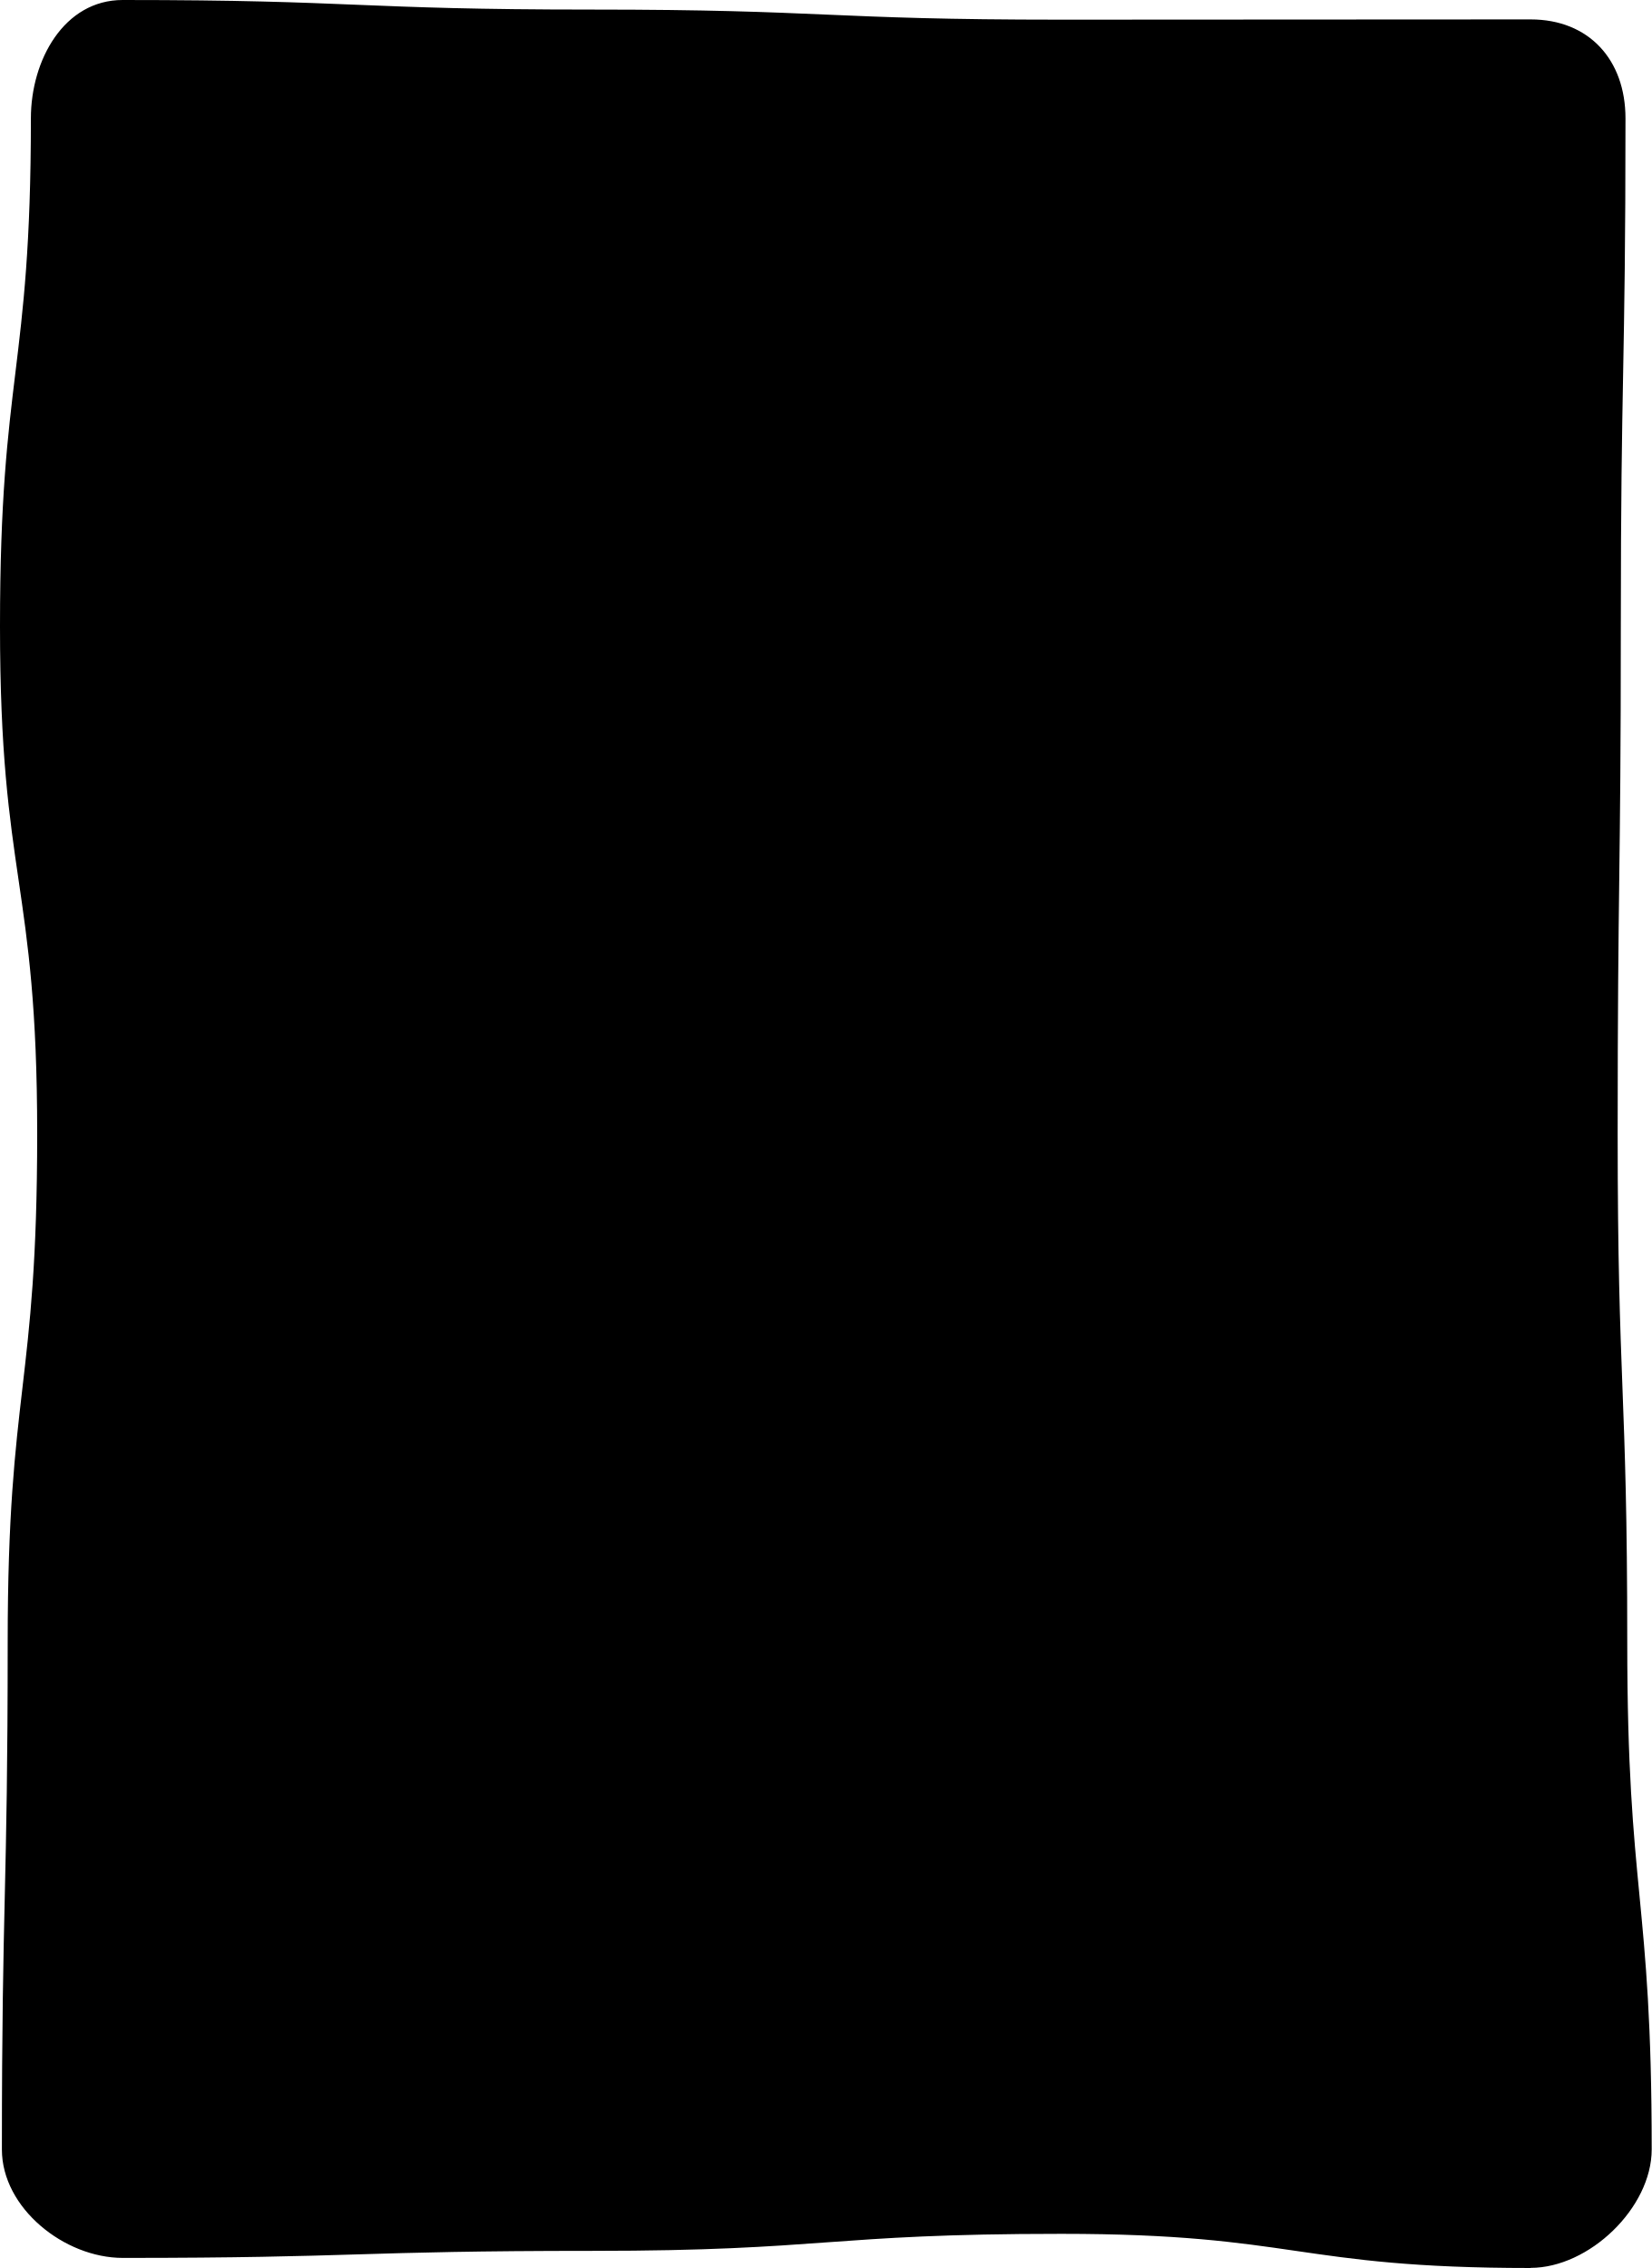
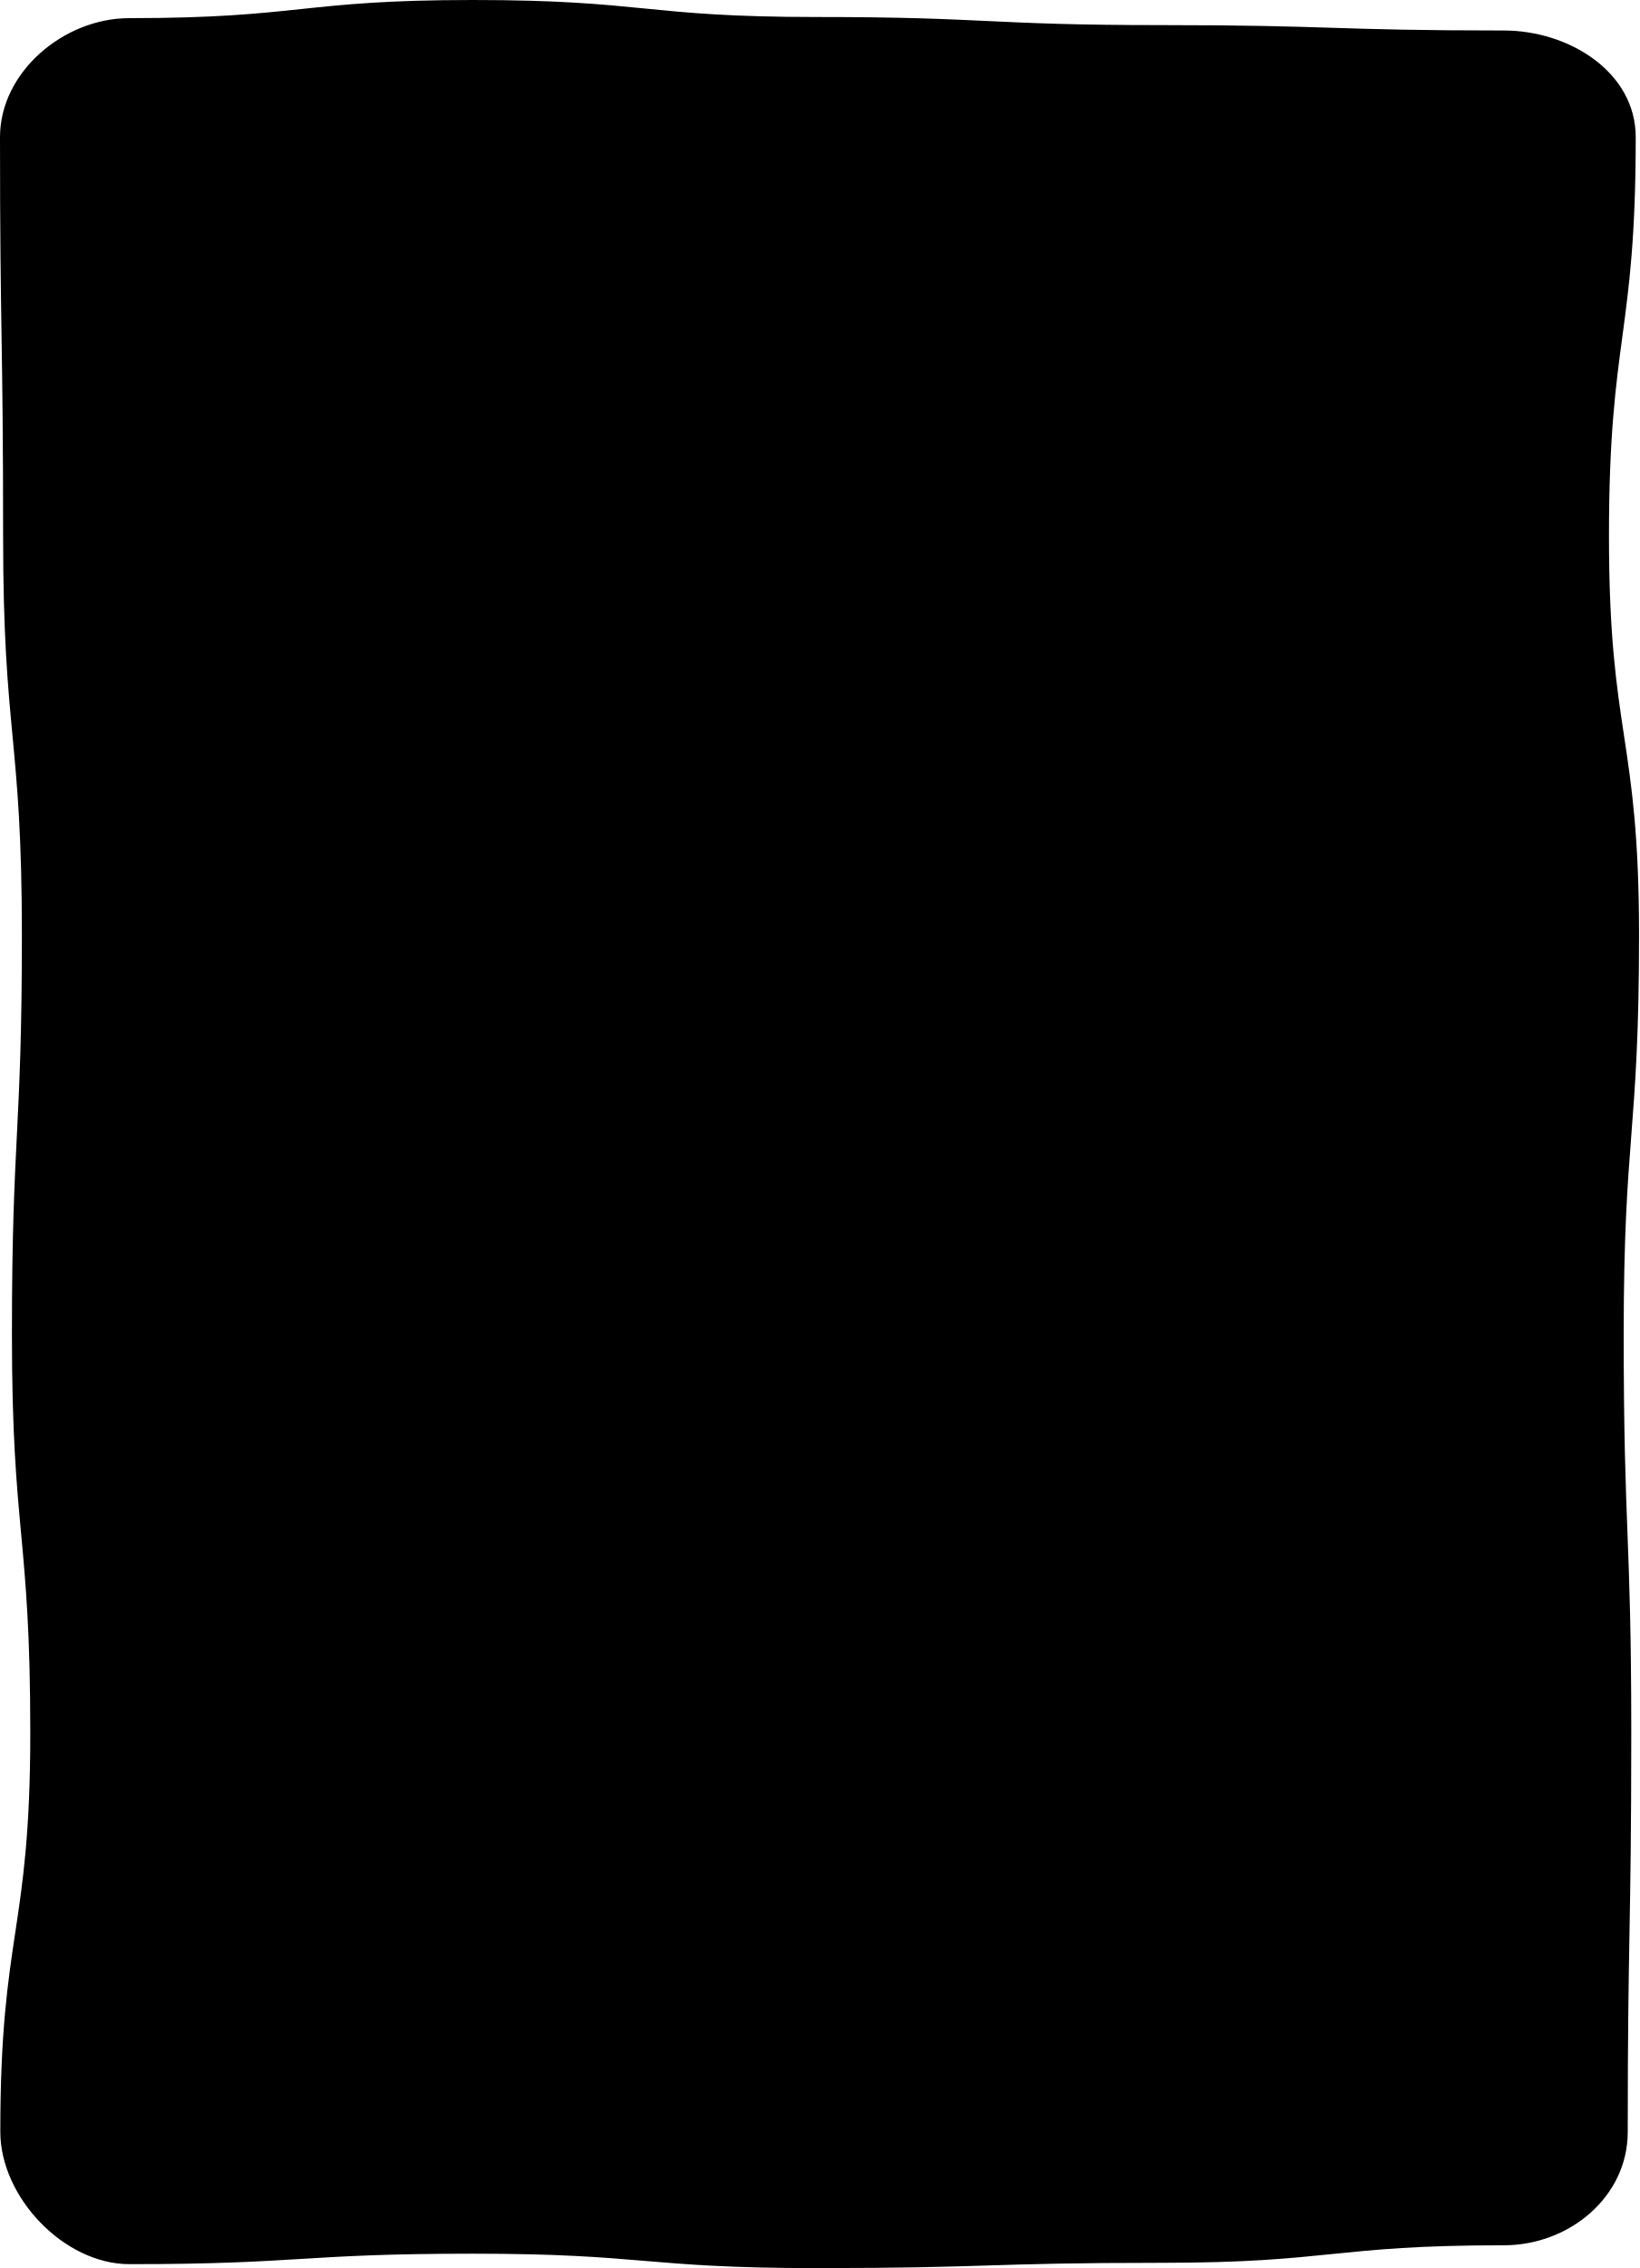
- <svg xmlns="http://www.w3.org/2000/svg" id="Layer_2" viewBox="0 0 131.04 179.92" preserveAspectRatio="none">
+ <svg xmlns="http://www.w3.org/2000/svg" id="Layer_2" viewBox="0 0 158.06 218.67" preserveAspectRatio="none">
  <g id="Layer_1-2">
-     <path d="m121.43,179.92c-18.61,0-18.61-2.71-37.23-2.71s-18.62,1.35-37.23,1.35-18.62.56-37.23.56c-4.64,0-9.59-3.96-9.59-8.6,0-20.14.46-20.14.46-40.28s2.34-20.14,2.34-40.28c0-20.14-2.95-20.14-2.95-40.28C0,29.54,2.45,29.54,2.45,9.39,2.45,4.75,5.09,0,9.73,0c18.61,0,18.61.76,37.23.76s18.62.8,37.23.8,18.62-.02,37.23-.02c4.64,0,7.53,3.21,7.53,7.85,0,20.14-.37,20.14-.37,40.28,0,20.14-.25,20.14-.25,40.28,0,20.14.76,20.14.76,40.28s1.94,20.14,1.94,40.28c0,4.64-4.97,9.4-9.61,9.4Z" />
+     <path d="m145.02,216.48c-16.57,0-16.57,1.69-33.14,1.69-16.57,0-16.57.51-33.14.51-16.57,0-16.57-1.39-33.14-1.39-16.57,0-16.57,1.01-33.14,1.01C6.16,218.29.03,211.83.03,205.54c0-19.23,2.89-19.23,2.89-38.46,0-19.23-1.77-19.23-1.77-38.46,0-19.23.96-19.23.96-38.46,0-19.23-1.81-19.23-1.81-38.47,0-19.23-.3-19.23-.3-38.47C0,6.94,6.16,1.75,12.45,1.75,29.02,1.75,29.02,0,45.59,0s16.57,1.64,33.14,1.64,16.57.78,33.14.78,16.57.52,33.14.52c6.28,0,12.72,4,12.72,10.29,0,19.23-2.58,19.23-2.58,38.46,0,19.23,2.9,19.23,2.9,38.46,0,19.23-1.48,19.23-1.48,38.46,0,19.23.73,19.23.73,38.47,0,19.23-.34,19.23-.34,38.47,0,6.28-5.66,10.93-11.94,10.93Z" />
  </g>
</svg>
